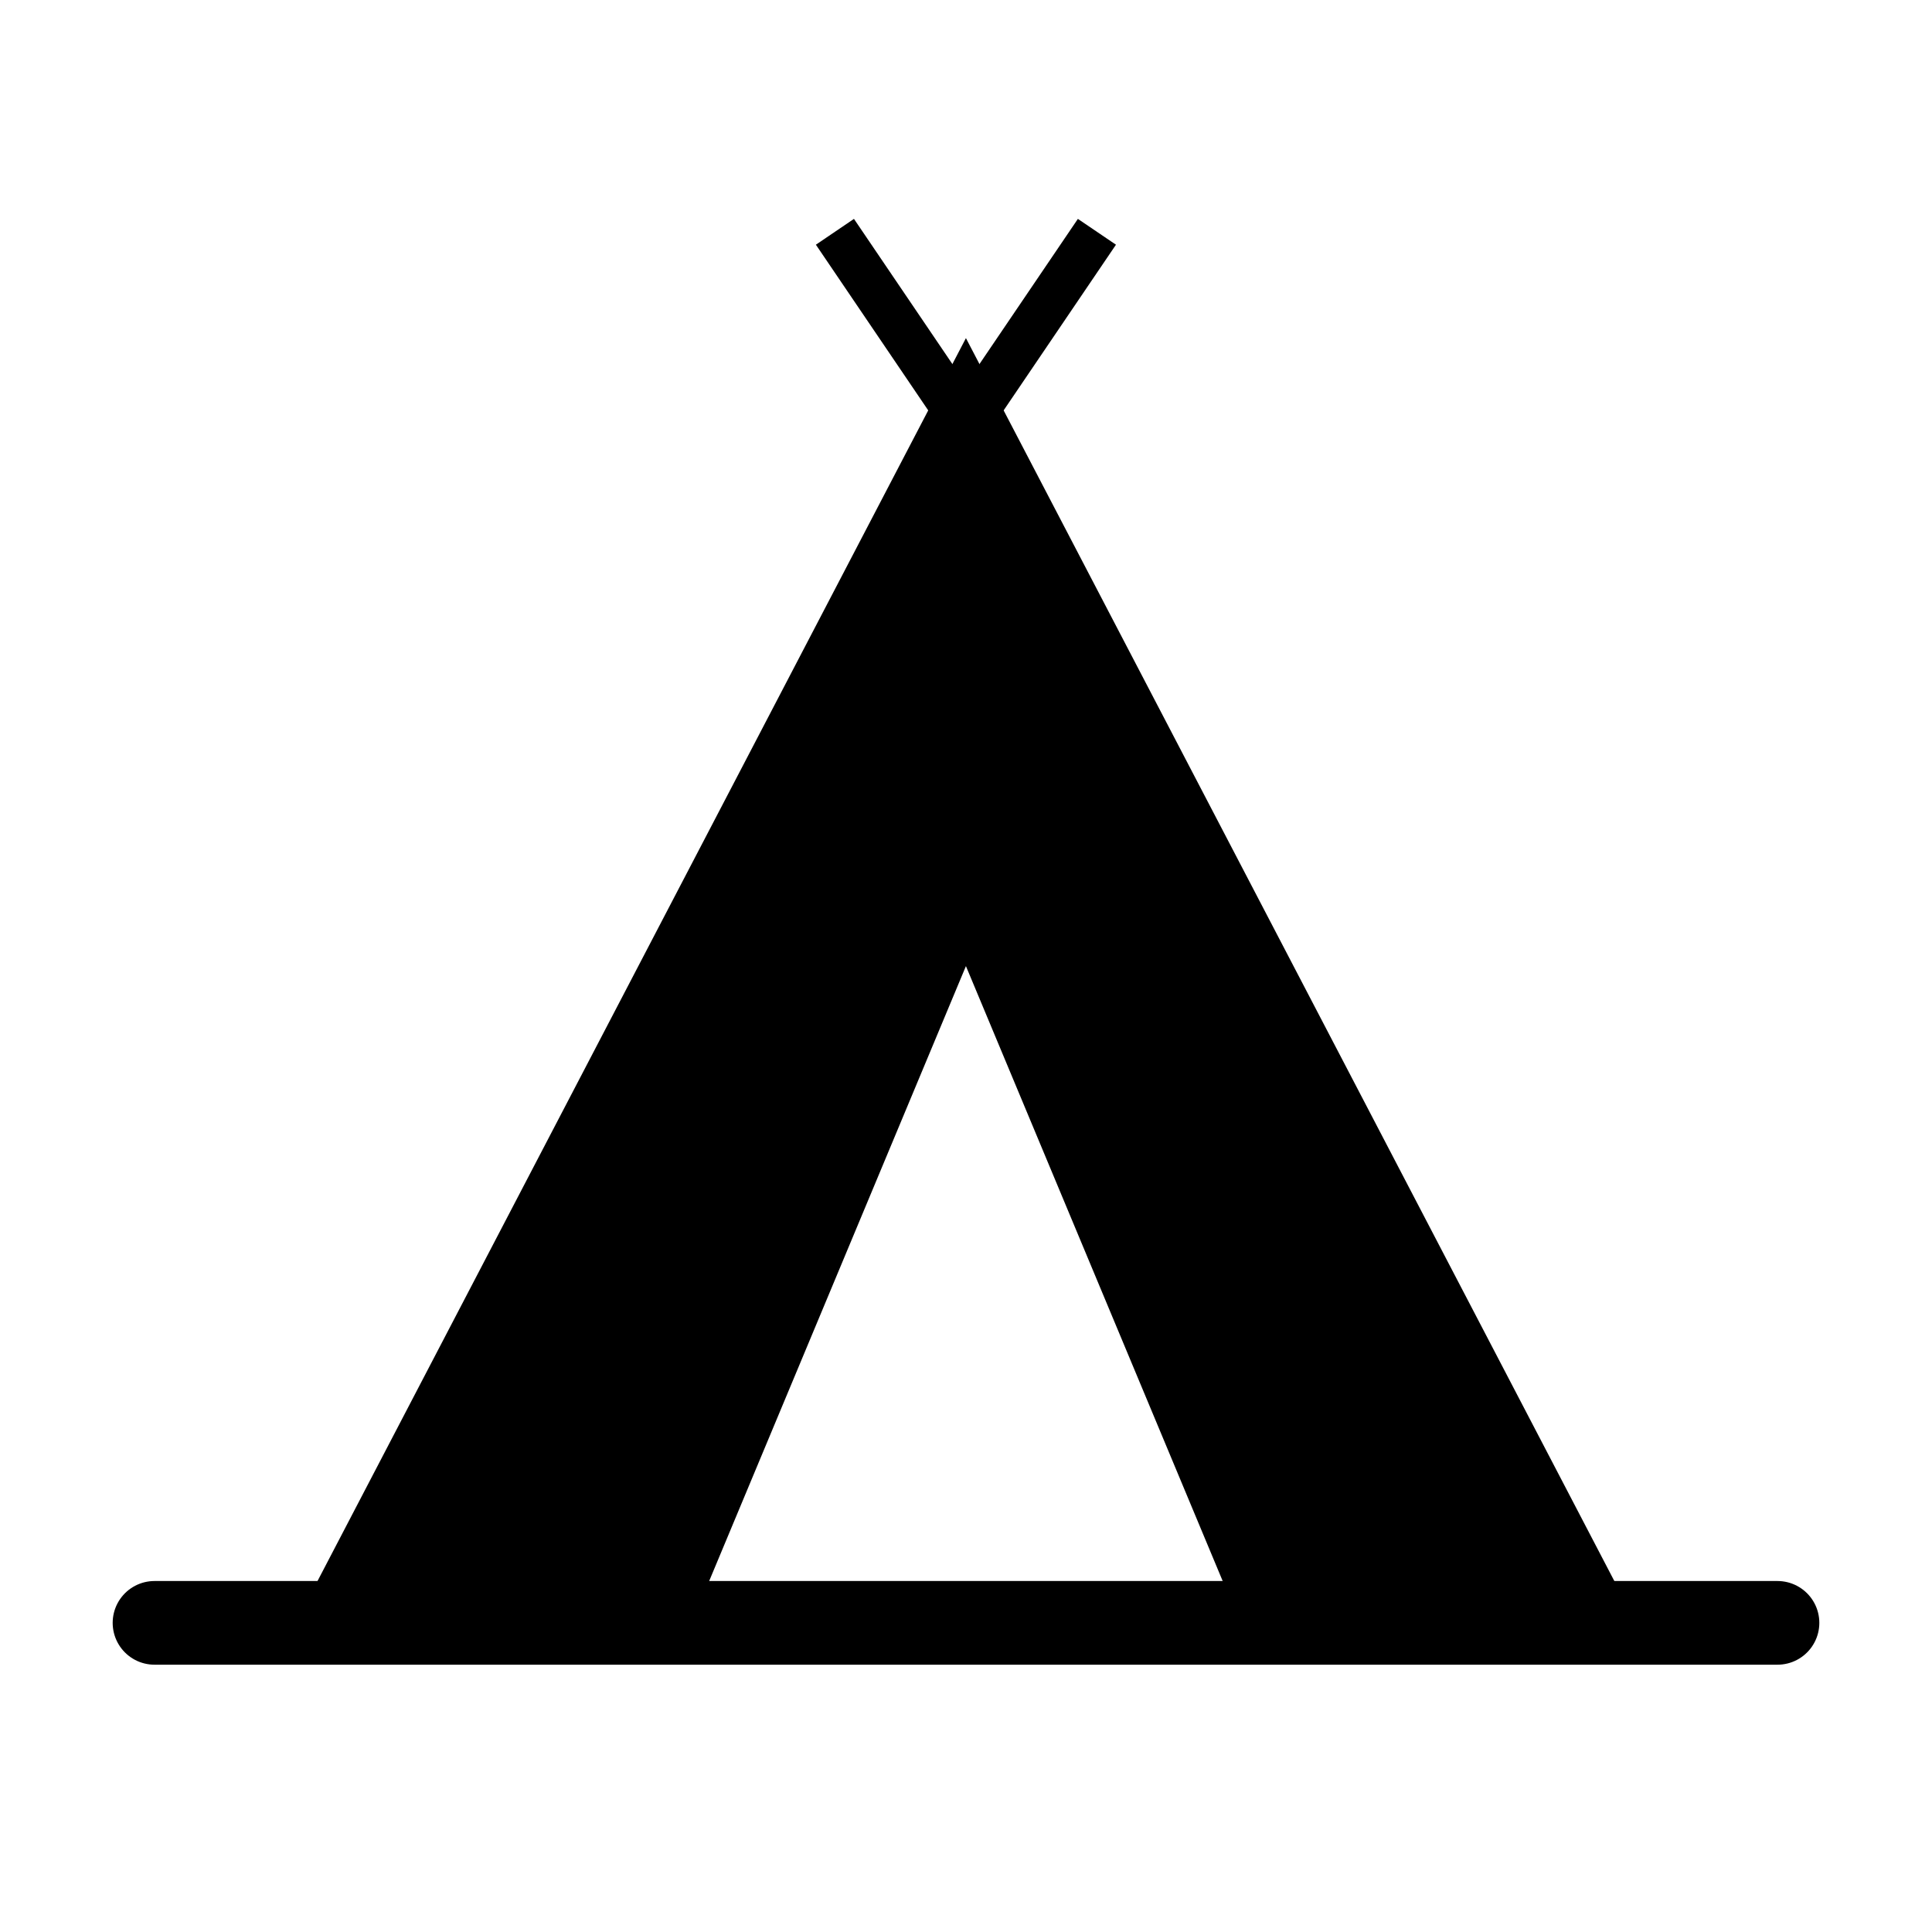
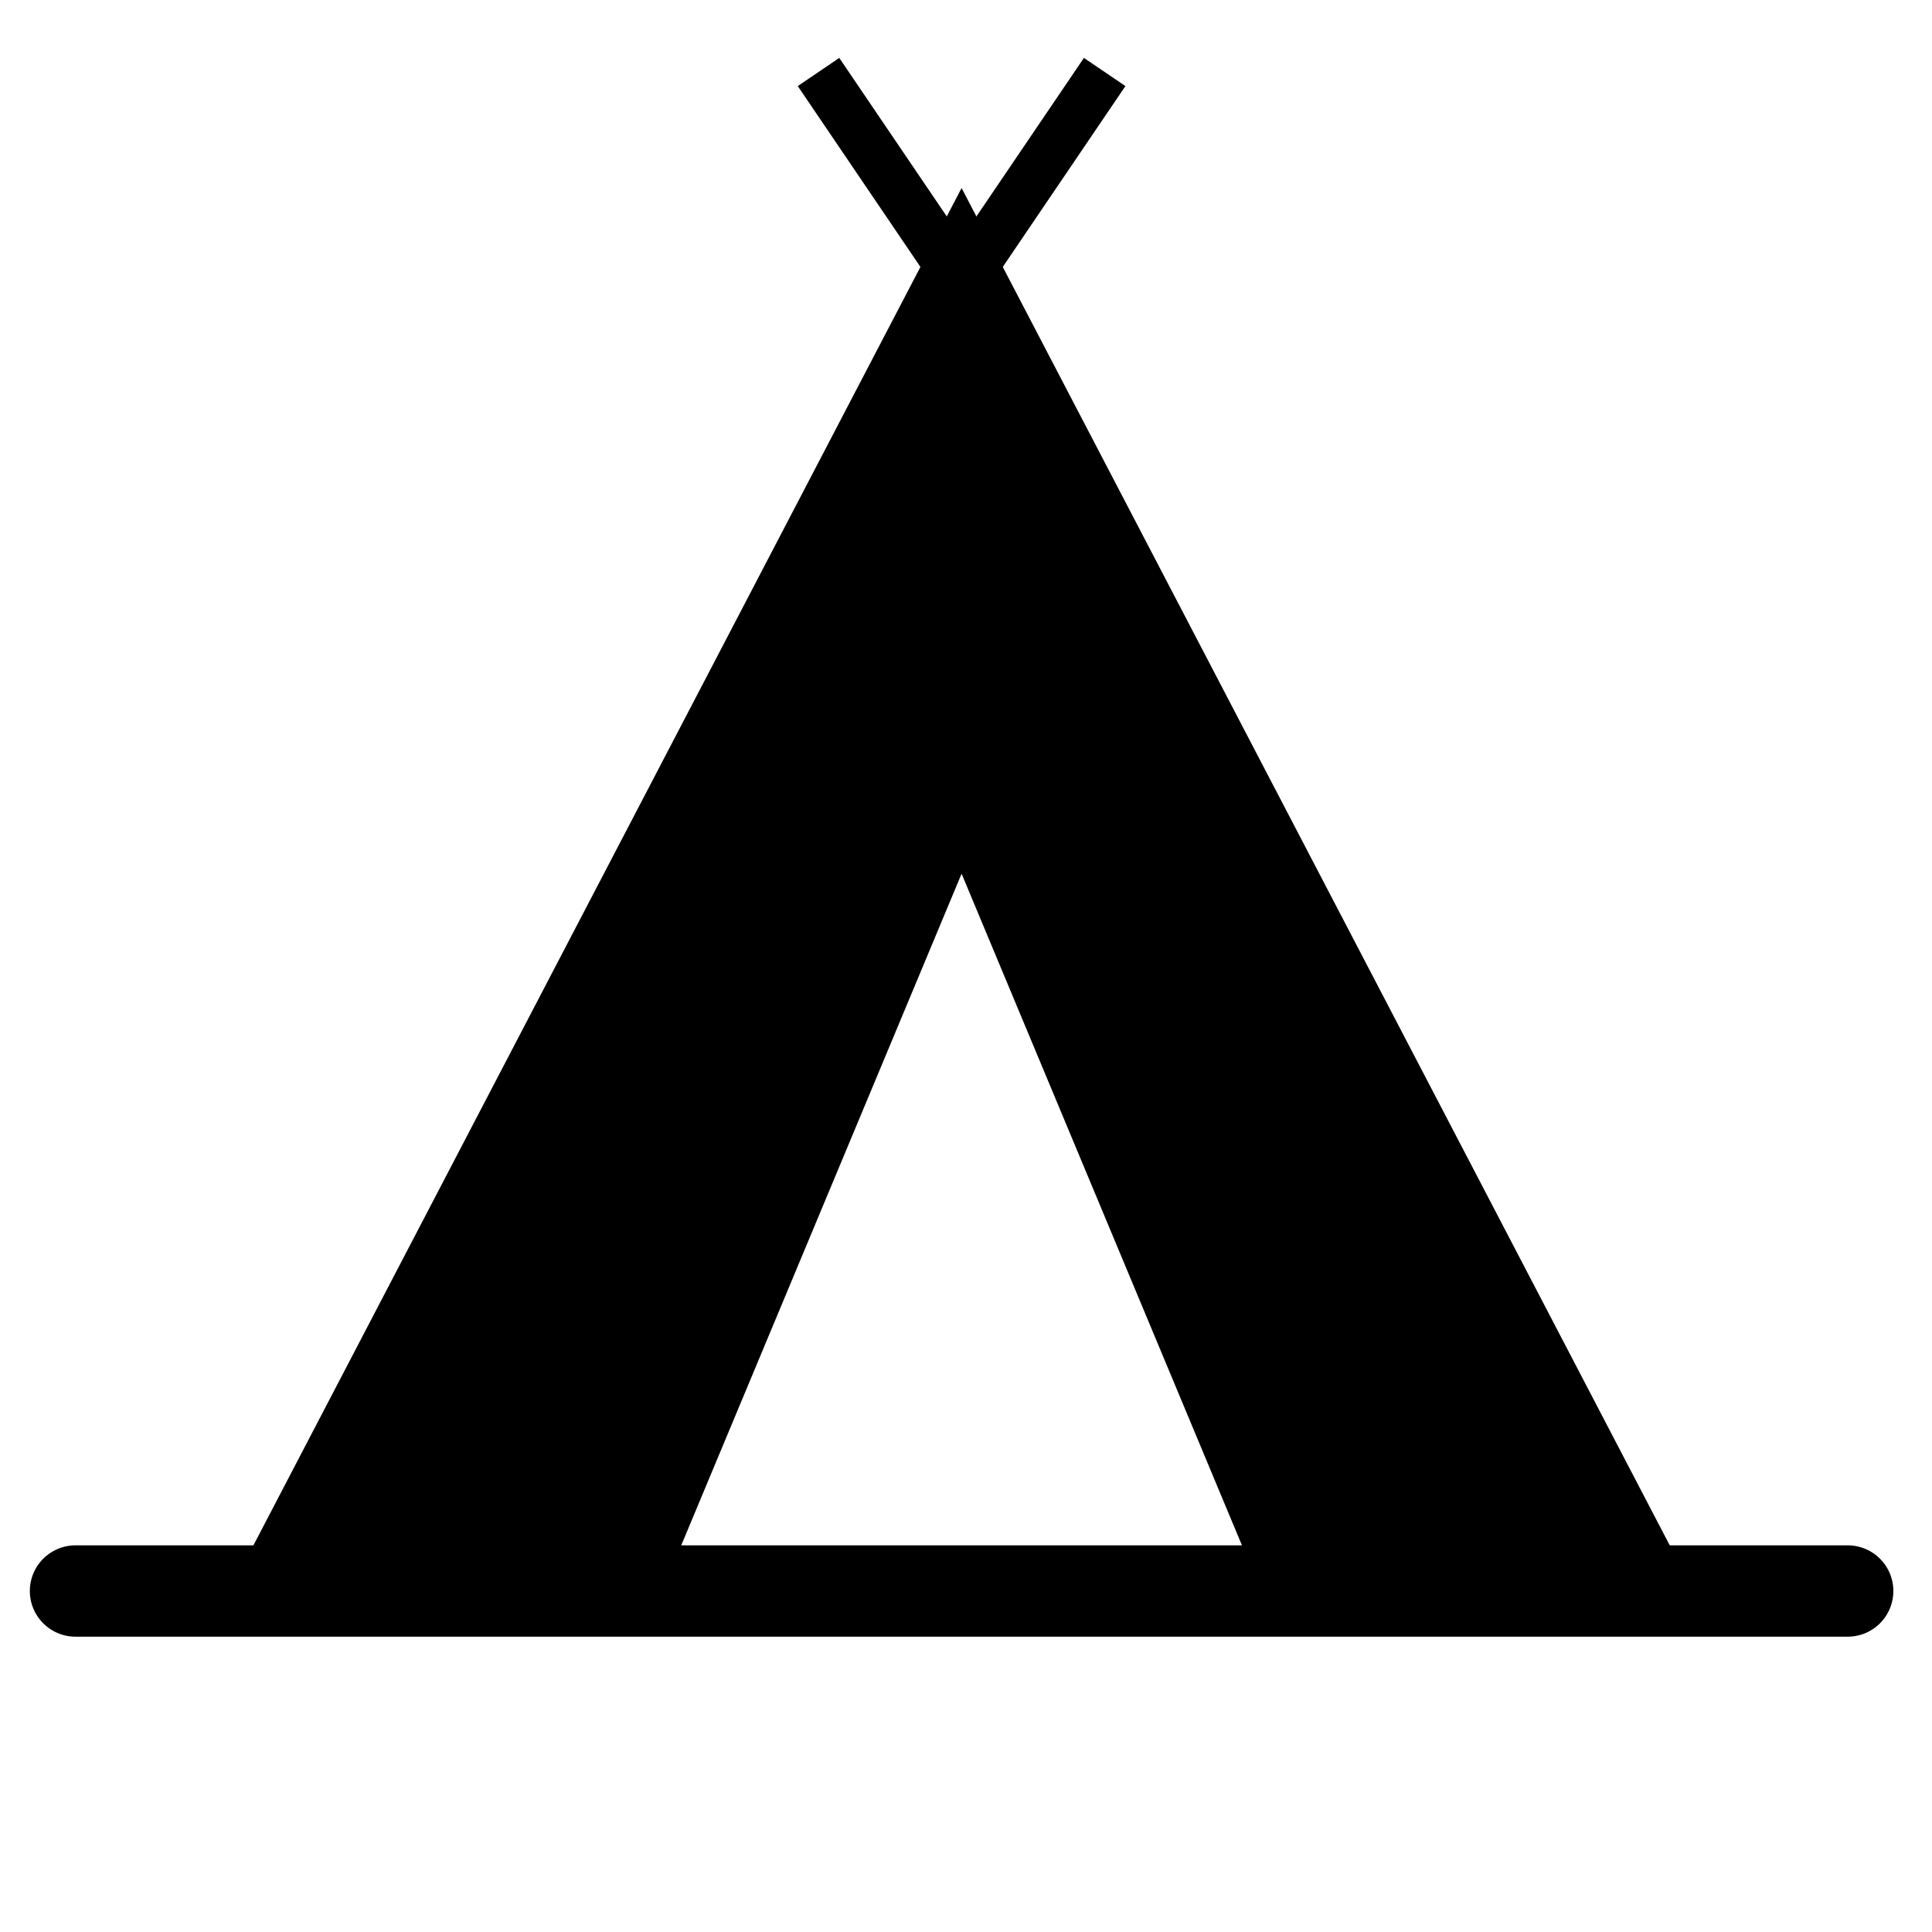
- <svg xmlns="http://www.w3.org/2000/svg" width="50" height="50" viewBox="0 0 13.229 13.229" version="1.1" id="svg8">
+ <svg xmlns="http://www.w3.org/2000/svg" width="50" height="50" viewBox="0 0 50 50" version="1.1" id="svg8">
  <defs id="defs2" />
  <g id="layer1" transform="translate(0,-283.7708)">
-     <path style="fill:none;stroke:#000000;stroke-width:0.573;stroke-linecap:round;stroke-linejoin:miter;stroke-miterlimit:4;stroke-dasharray:none;stroke-opacity:1" d="M 1.058,294.883 H 12.171" id="path1939" />
-     <path style="fill:#000000;fill-opacity:1;stroke:none;stroke-width:0.315px;stroke-linecap:butt;stroke-linejoin:miter;stroke-opacity:1" d="m 2.128,294.685 4.486,-8.599 4.486,8.599 H 8.409 l -1.795,-4.299 -1.795,4.299 z" id="path1962" />
-     <path style="fill:none;stroke:#000000;stroke-width:0.315px;stroke-linecap:butt;stroke-linejoin:miter;stroke-opacity:1" d="m 5.717,285.358 0.897,1.323 0.897,-1.323" id="path1966" />
+     <path style="fill:none;stroke:#000000;stroke-width:2.364;stroke-linecap:round;stroke-linejoin:miter;stroke-miterlimit:4;stroke-dasharray:none;stroke-opacity:1" d="M 1.954,324.946 H 47.818" id="path1939" />
+     <path style="fill:#000000;fill-opacity:1;stroke:none;stroke-width:1.298px;stroke-linecap:butt;stroke-linejoin:miter;stroke-opacity:1" d="M 6.369,324.127 24.886,288.637 43.402,324.127 H 32.293 l -7.407,-17.745 -7.407,17.745 z" id="path1962" />
+     <path style="fill:none;stroke:#000000;stroke-width:1.298px;stroke-linecap:butt;stroke-linejoin:miter;stroke-opacity:1" d="m 21.183,285.634 3.703,5.46 3.703,-5.46" id="path1966" />
  </g>
</svg>
